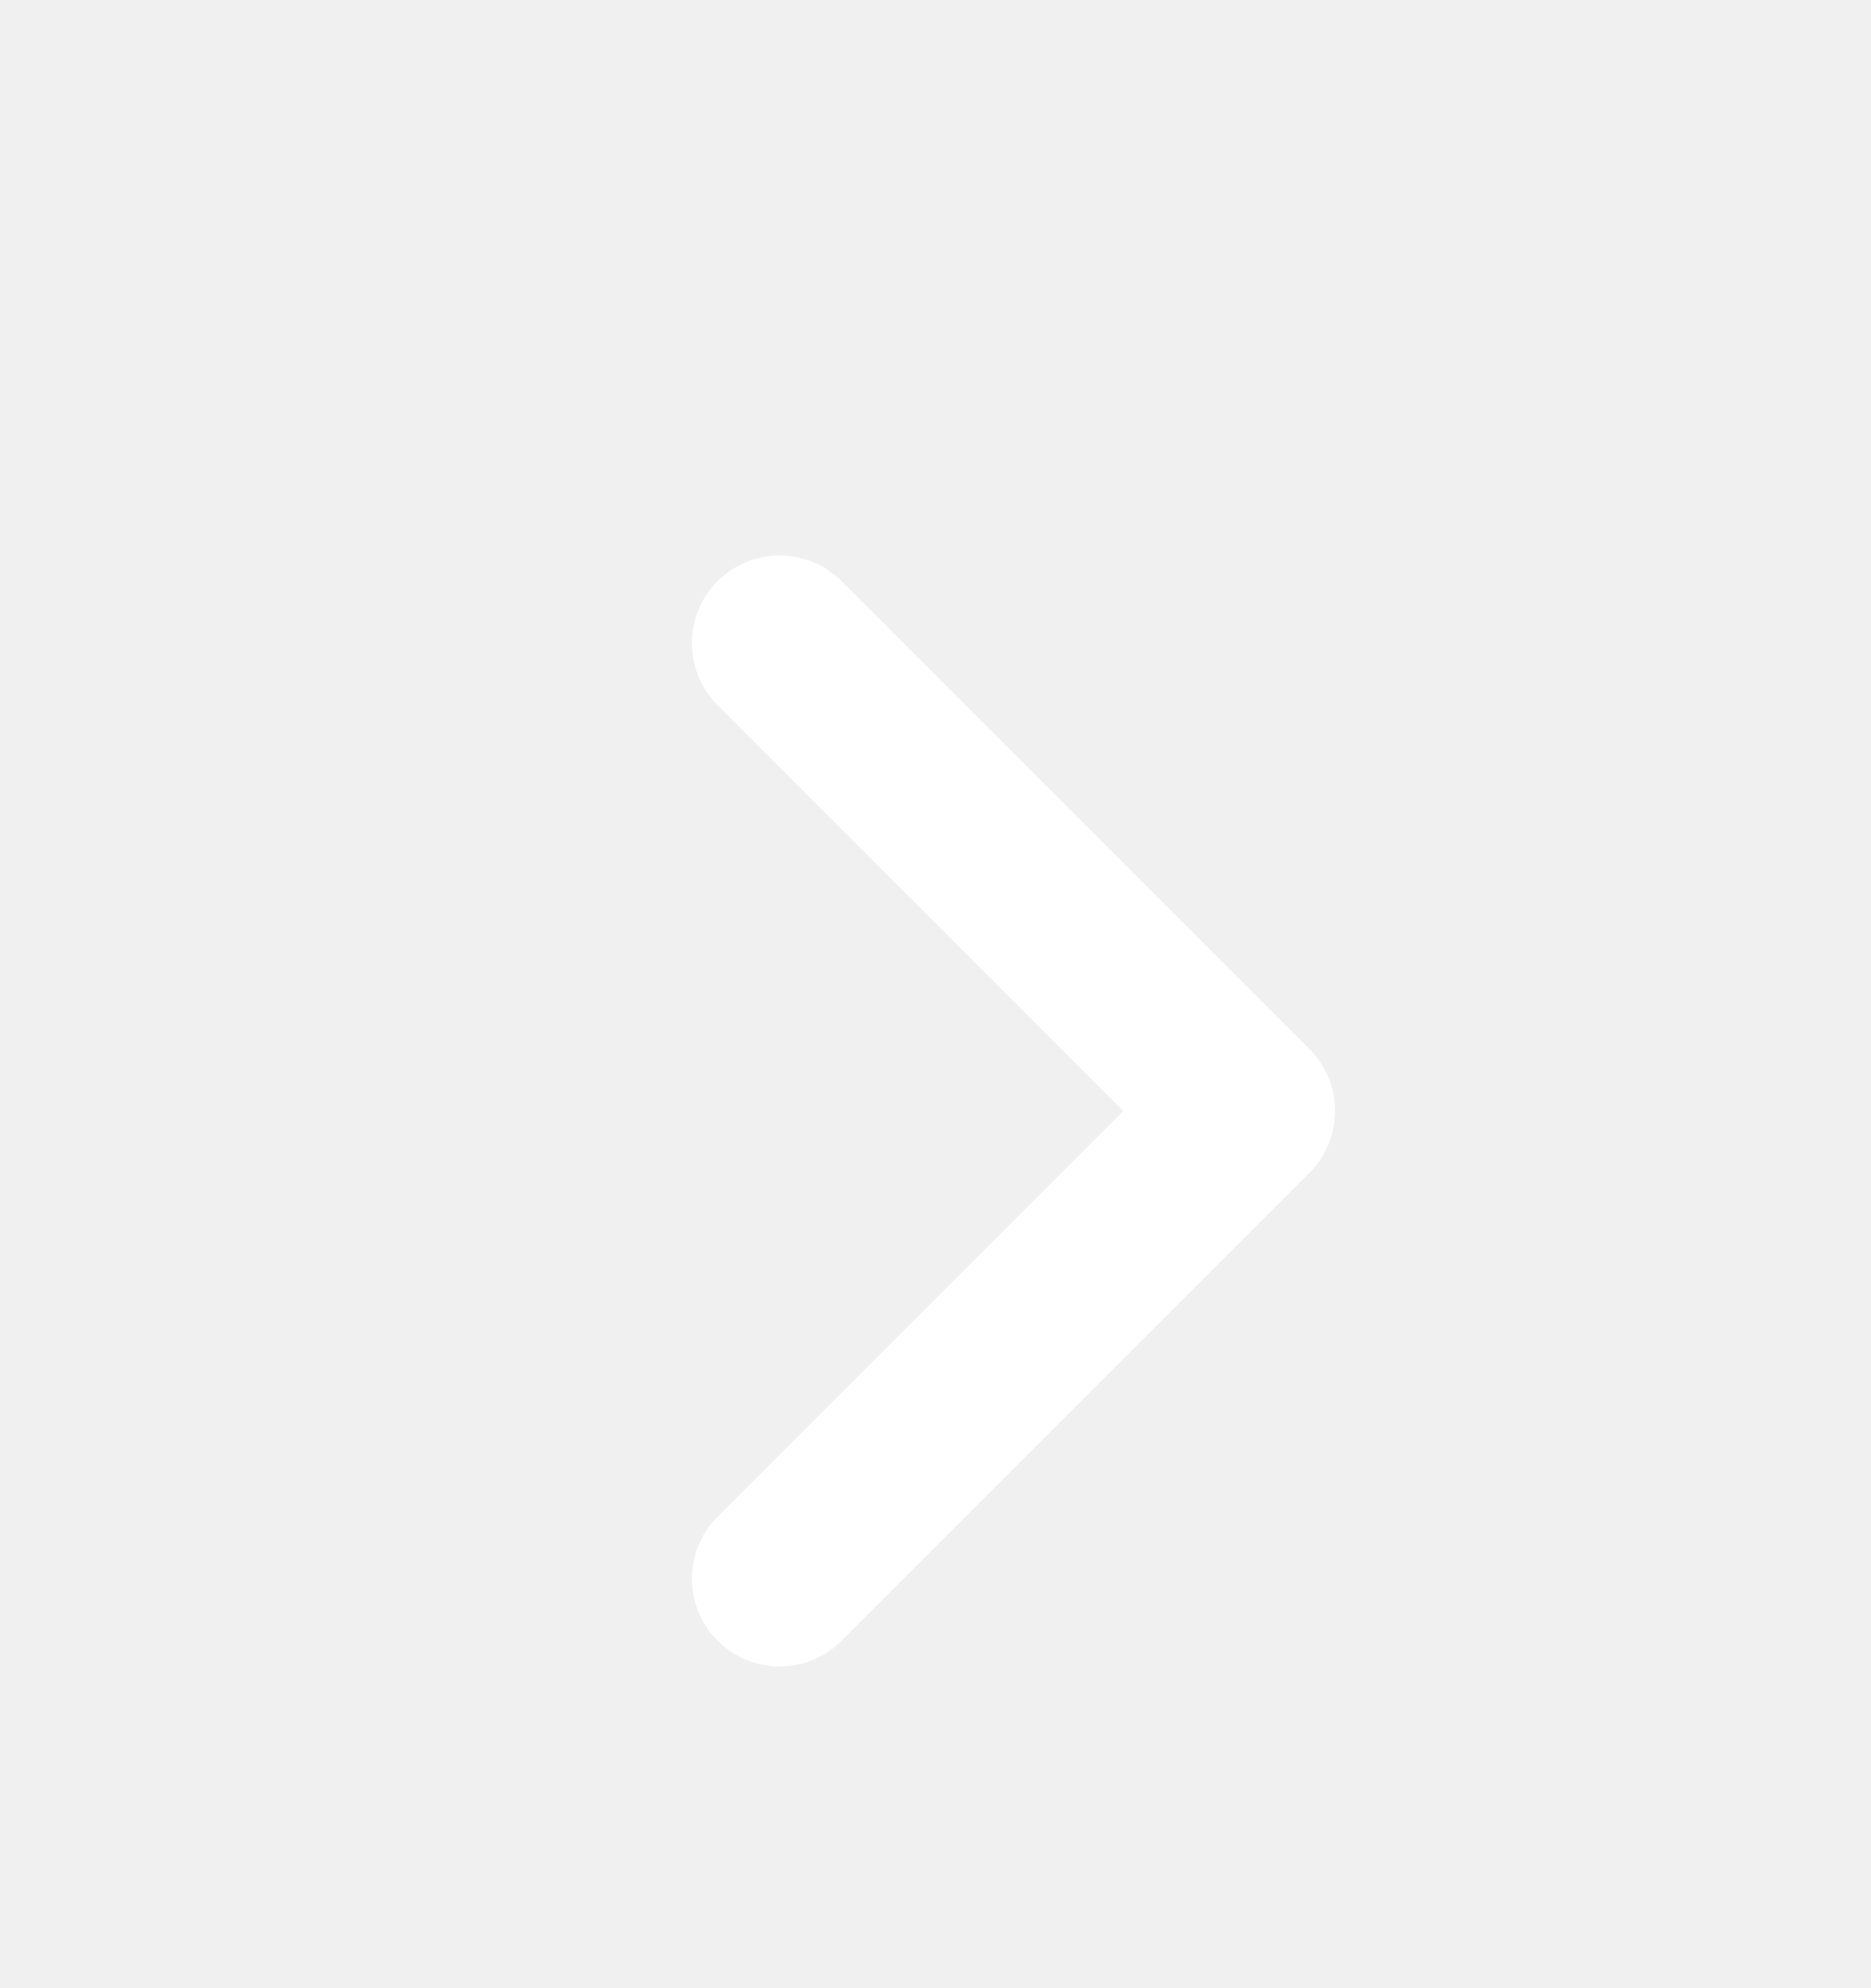
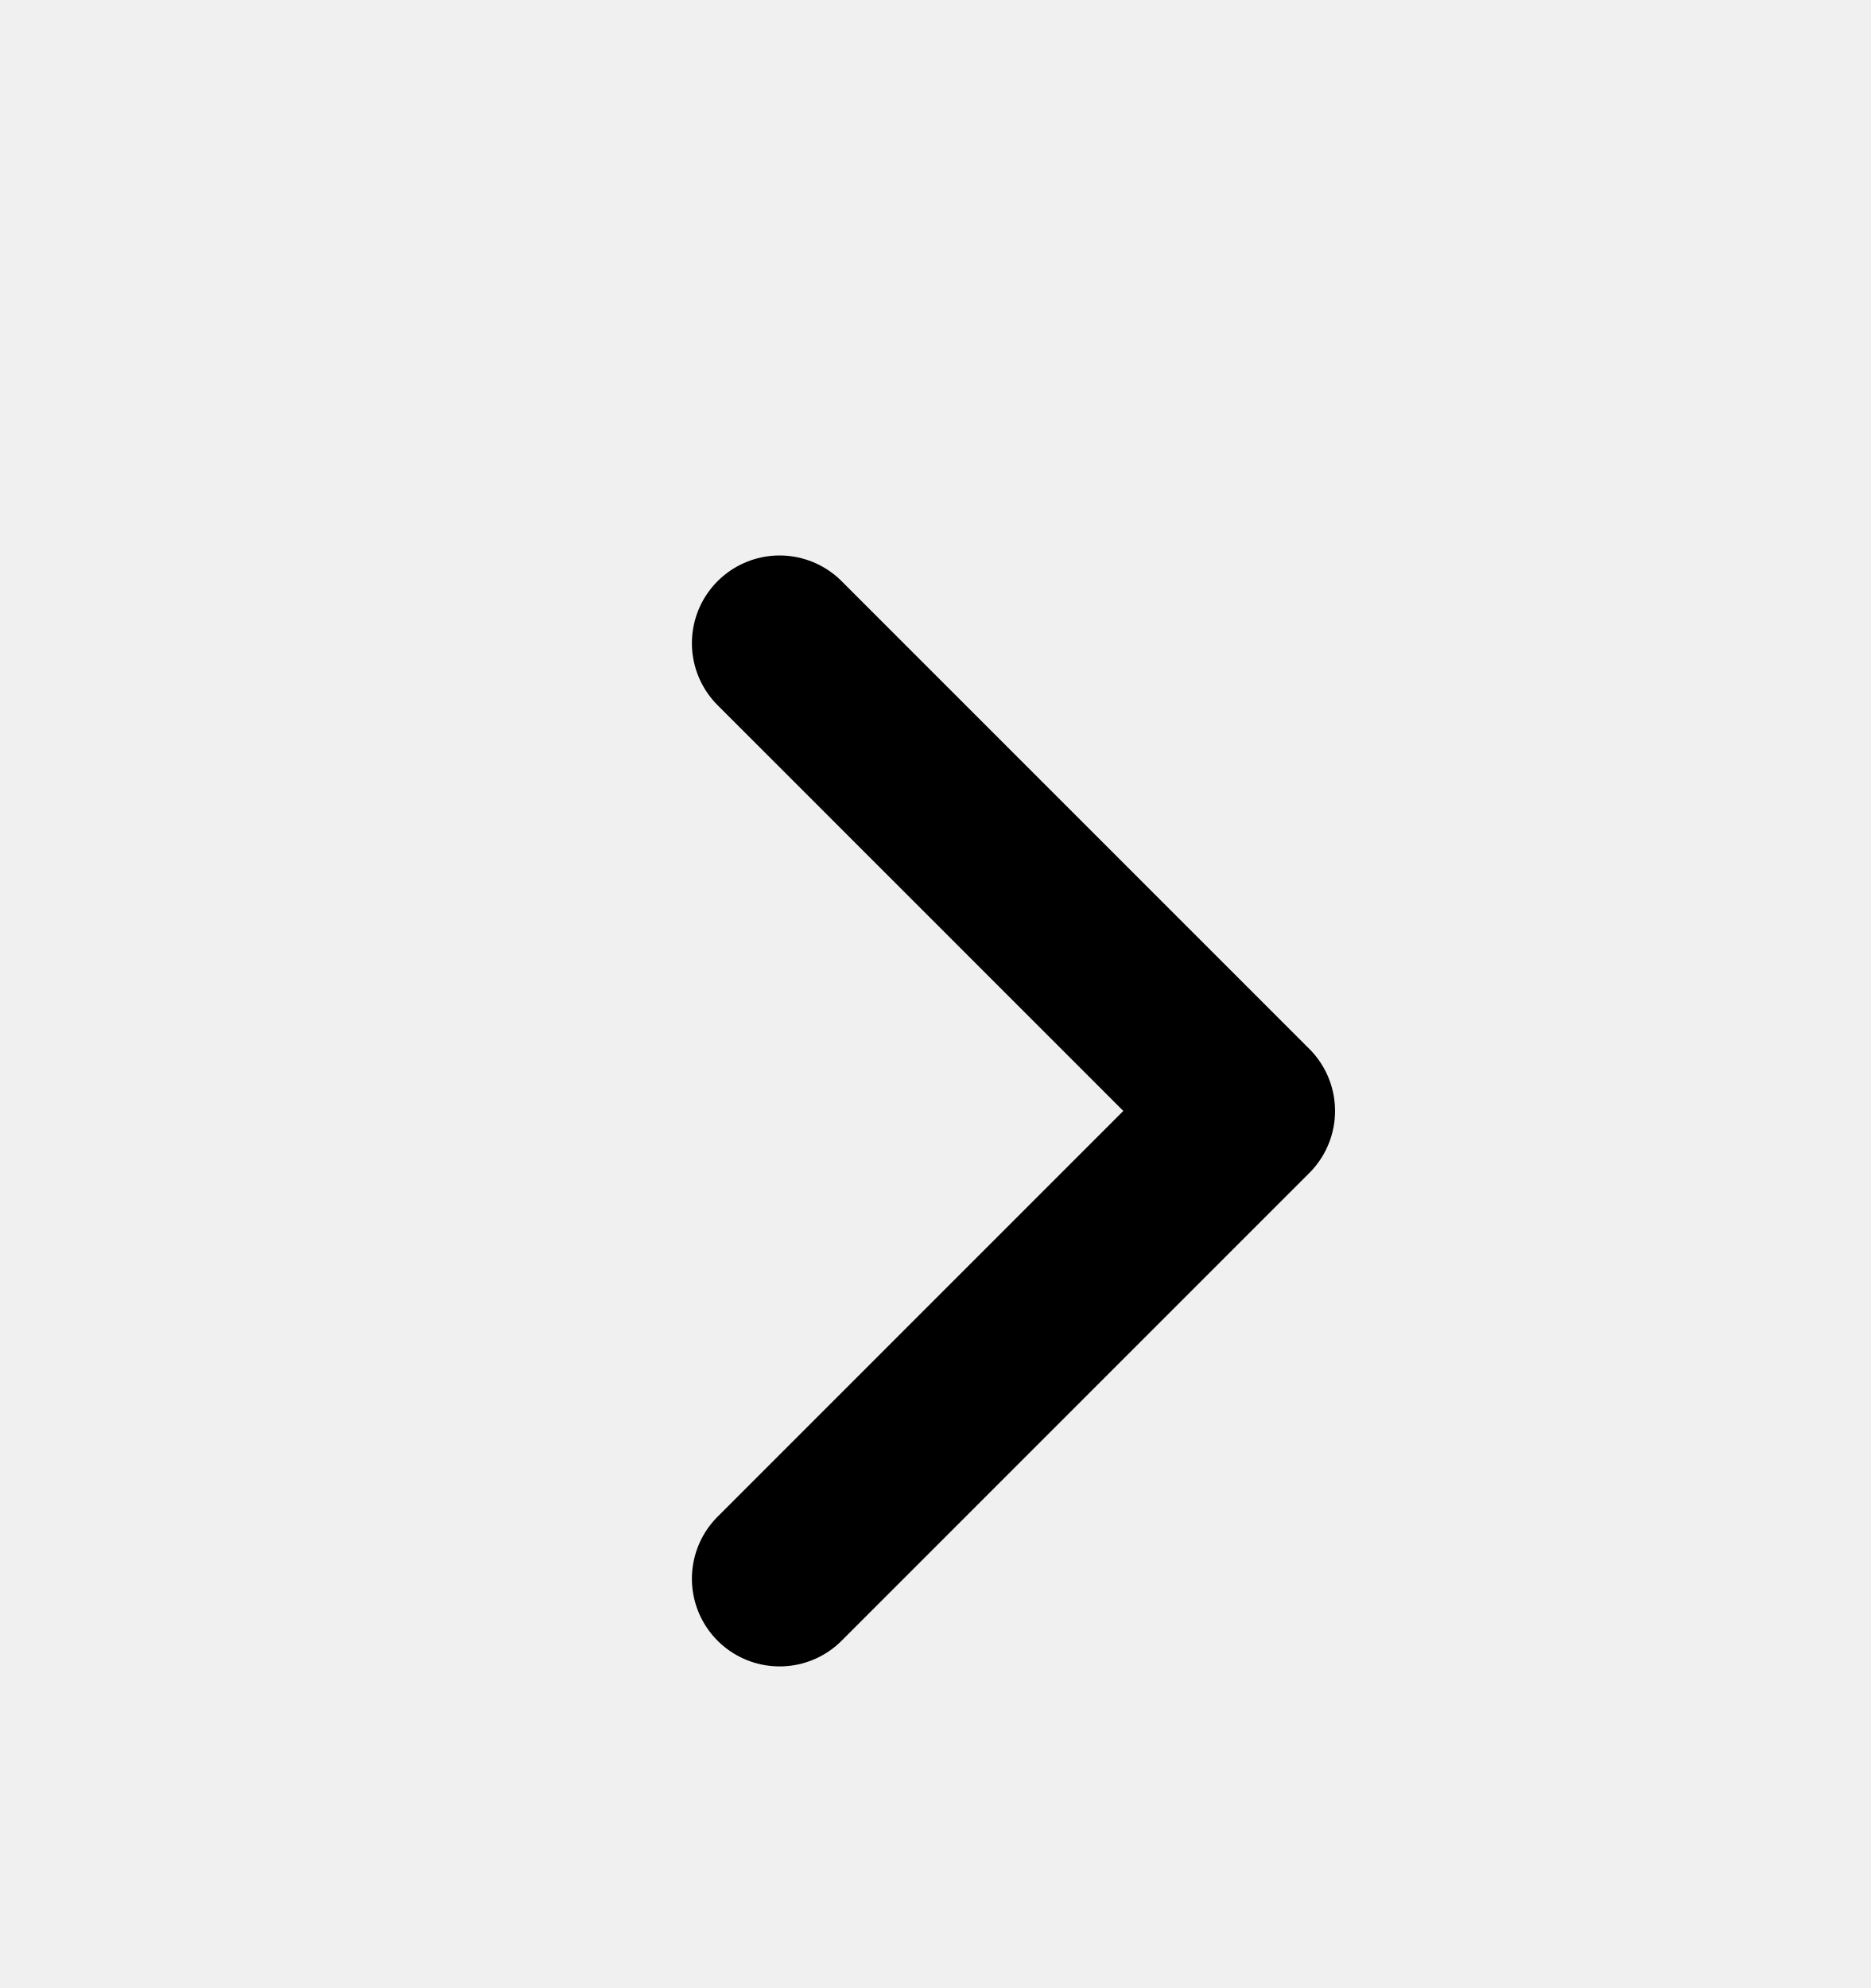
<svg xmlns="http://www.w3.org/2000/svg" viewBox="0 0 16 17" fill="none">
-   <path d="M6.667 13.5L10.667 9.5L6.667 5.5" stroke="white" stroke-width="1.5" stroke-linecap="round" stroke-linejoin="round" />
+   <path d="M6.667 13.5L10.667 9.5L6.667 5.5" stroke="currentColor" stroke-width="1.5" stroke-linecap="round" stroke-linejoin="round" />
</svg>
